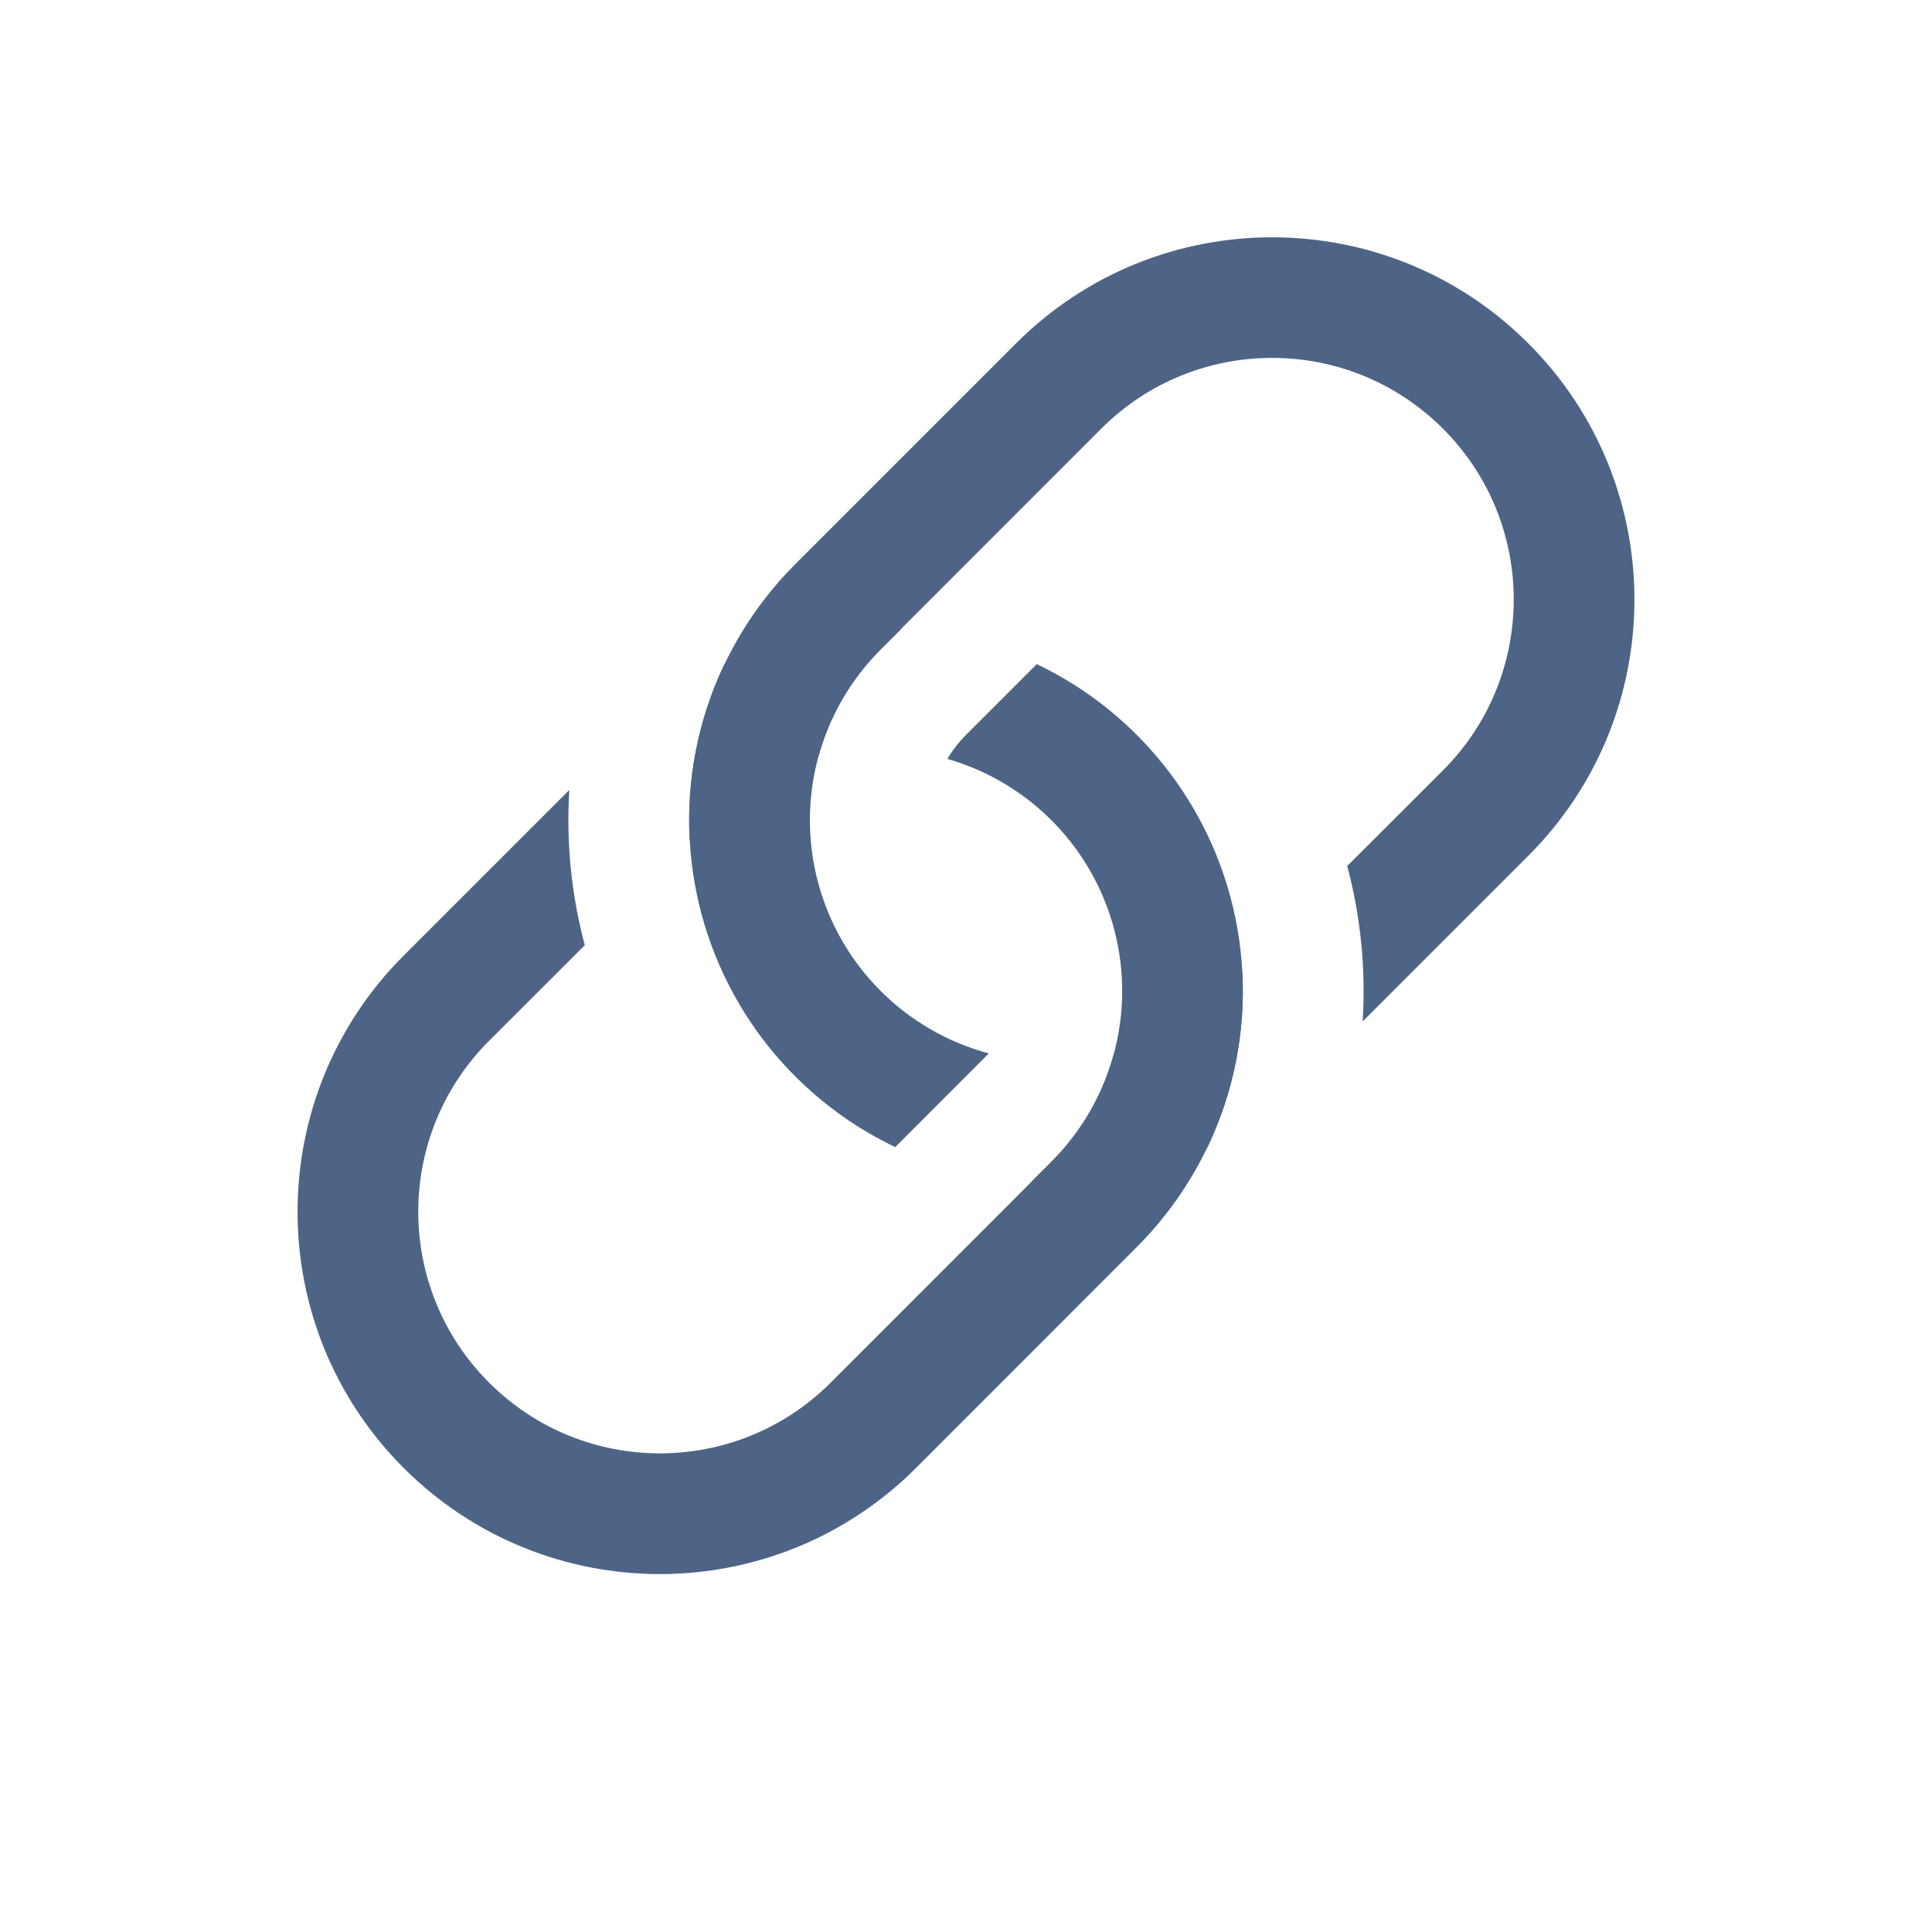
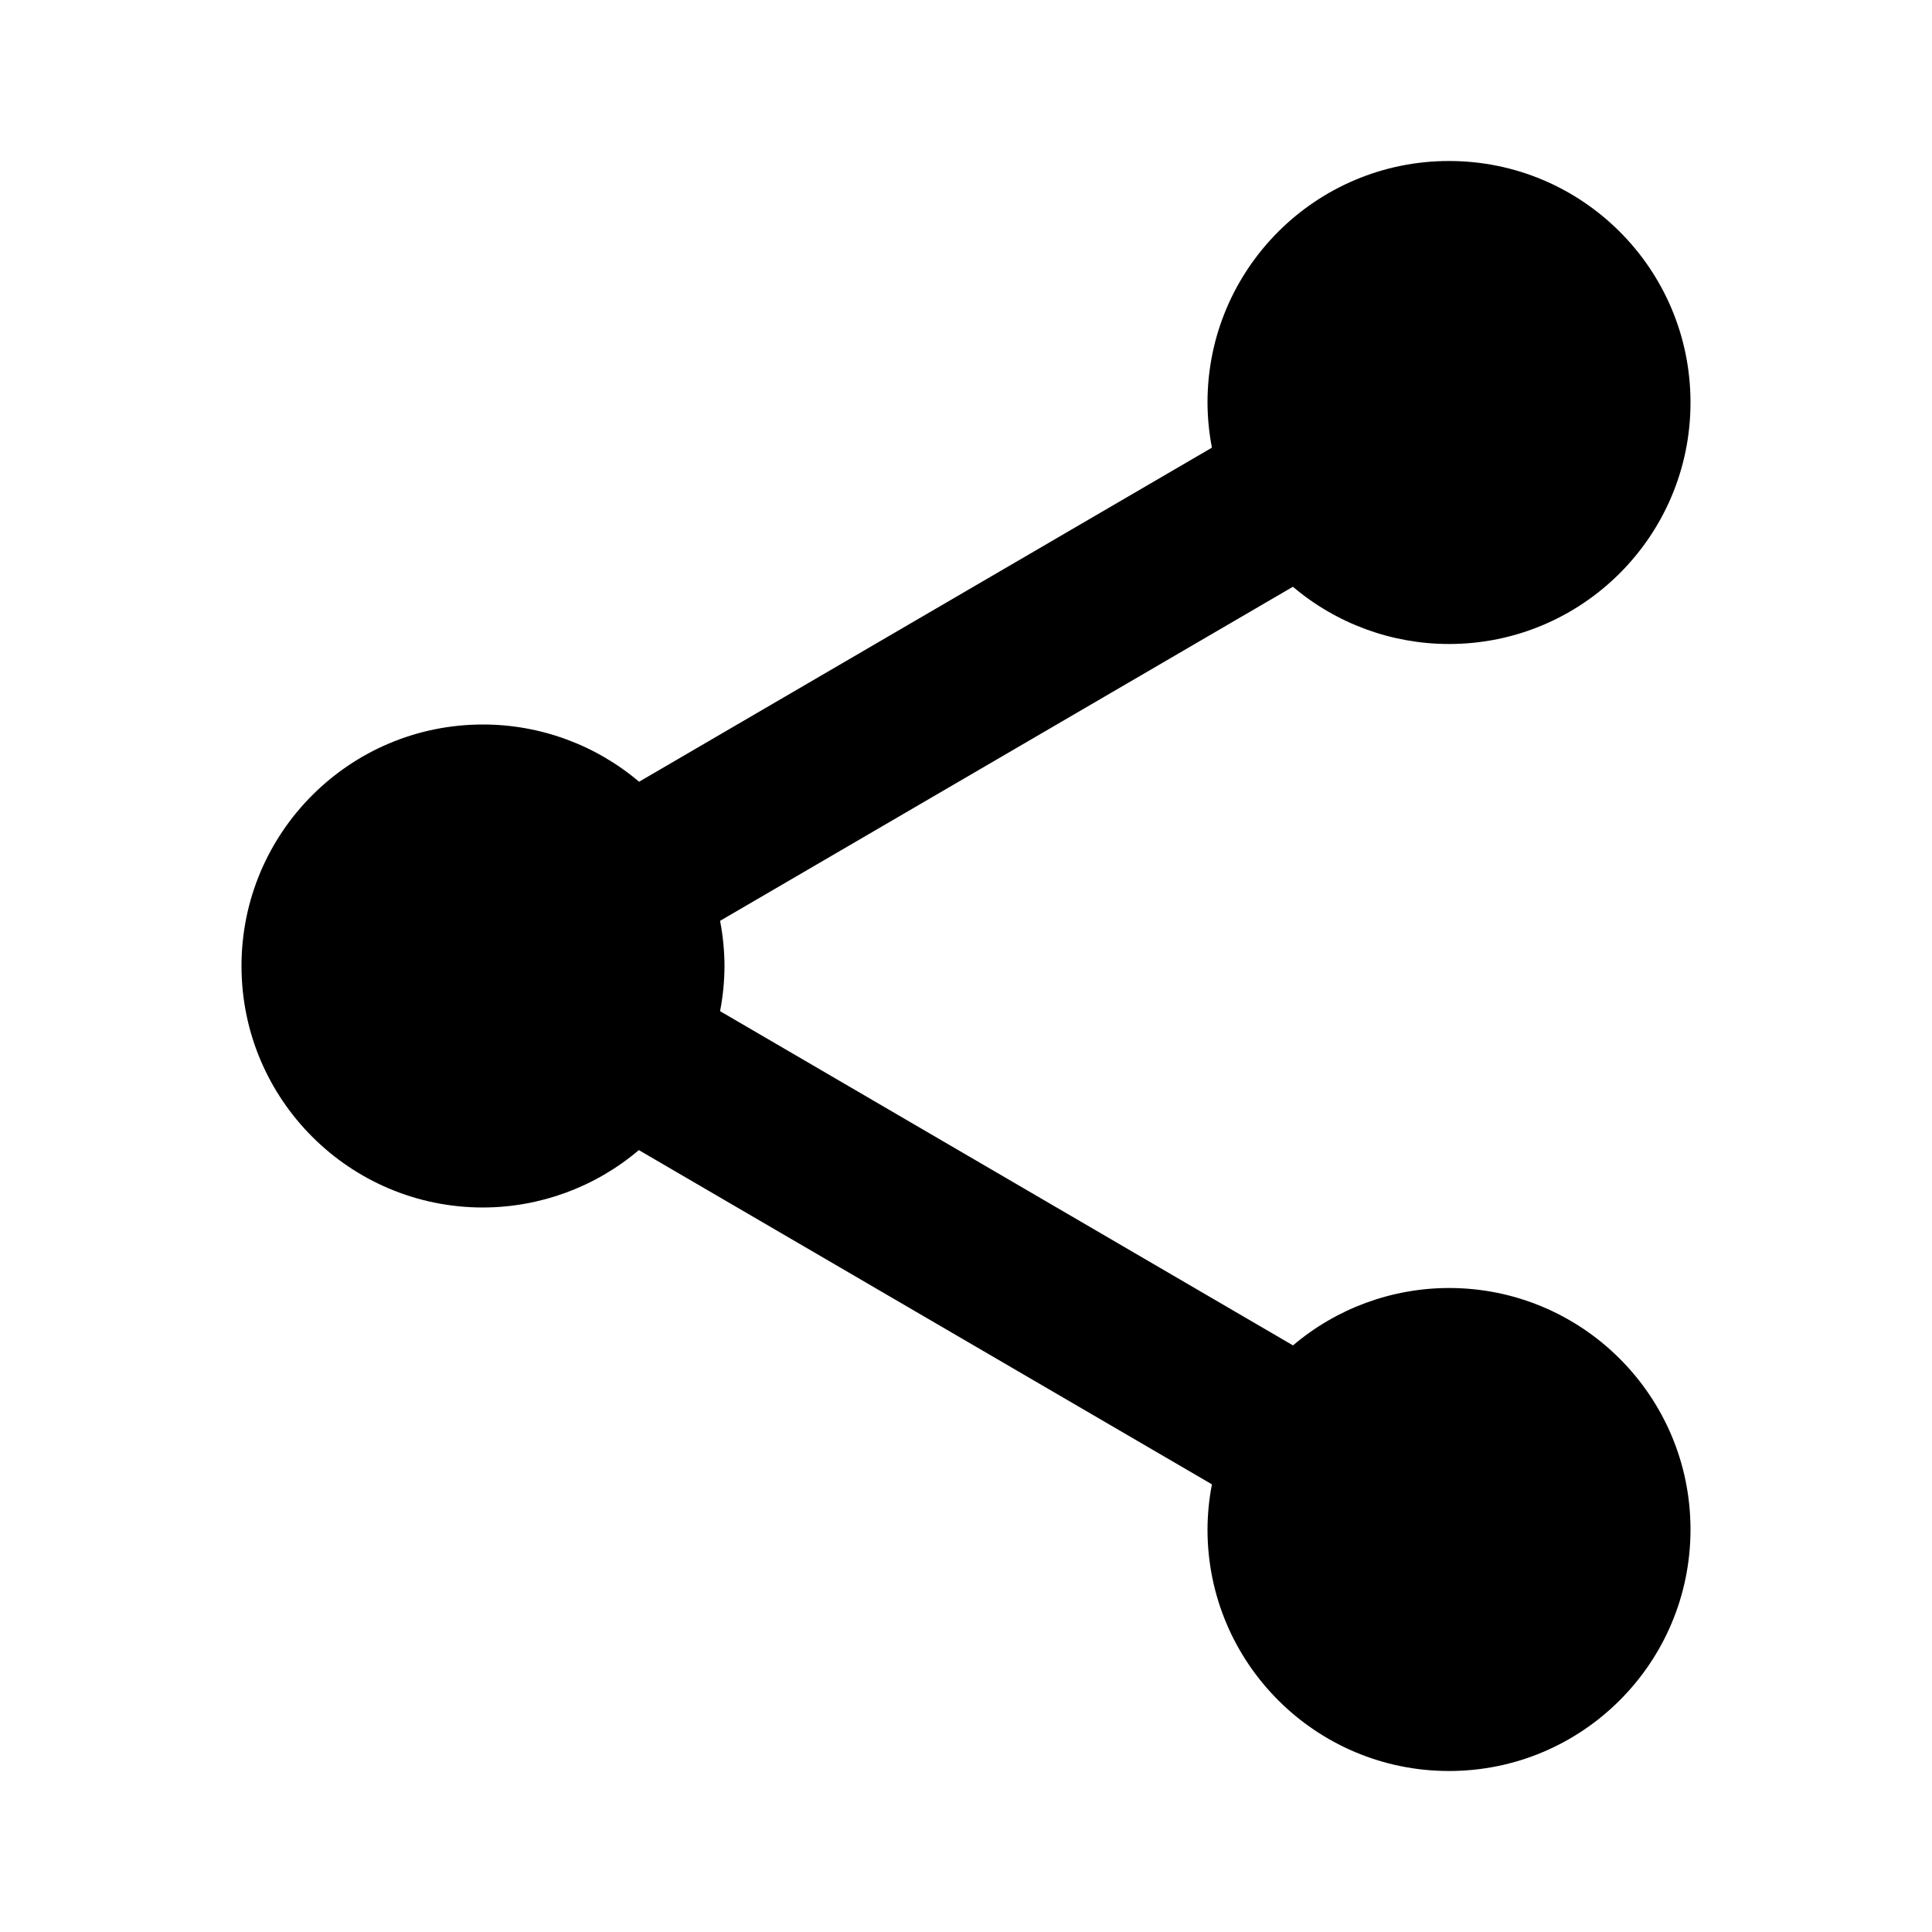
- <svg xmlns="http://www.w3.org/2000/svg" class="bi bi-link-45deg" width="19" height="19" viewBox="0 0 16 16" fill="#4D6486">
-   <path d="M4.715 6.542L3.343 7.914a3 3 0 104.243 4.243l1.828-1.829A3 3 0 008.586 5.5L8 6.086a1.001 1.001 0 00-.154.199 2 2 0 01.861 3.337L6.88 11.45a2 2 0 11-2.83-2.83l.793-.792a4.018 4.018 0 01-.128-1.287z" />
-   <path d="M5.712 6.96l.167-.167a1.99 1.99 0 01.896-.518 1.99 1.99 0 01.518-.896l.167-.167A3.004 3.004 0 006 5.499c-.22.46-.316.963-.288 1.46z" />
-   <path d="M6.586 4.672A3 3 0 007.414 9.5l.775-.776a2 2 0 01-.896-3.346L9.12 3.55a2 2 0 012.83 2.83l-.793.792c.112.42.155.855.128 1.287l1.372-1.372a3 3 0 00-4.243-4.243L6.586 4.672z" />
-   <path d="M10 9.5a2.99 2.99 0 00.288-1.46l-.167.167a1.99 1.99 0 01-.896.518 1.99 1.99 0 01-.518.896l-.167.167A3.004 3.004 0 0010 9.501z" />
+ <svg xmlns="http://www.w3.org/2000/svg" fill="#33333" viewBox="0 0 24 24" width="18px" height="18px">
+   <path d="M 18 2 A 3 3 0 0 0 15 5 A 3 3 0 0 0 15.055 5.561 L 7.939 9.711 A 3 3 0 0 0 6 9 A 3 3 0 0 0 3 12 A 3 3 0 0 0 6 15 A 3 3 0 0 0 7.936 14.287 L 15.055 18.439 A 3 3 0 0 0 15 19 A 3 3 0 0 0 18 22 A 3 3 0 0 0 21 19 A 3 3 0 0 0 18 16 A 3 3 0 0 0 16.062 16.713 L 8.945 12.561 A 3 3 0 0 0 9 12 A 3 3 0 0 0 8.945 11.439 L 16.061 7.289 A 3 3 0 0 0 18 8 A 3 3 0 0 0 21 5 A 3 3 0 0 0 18 2 z" />
</svg>
